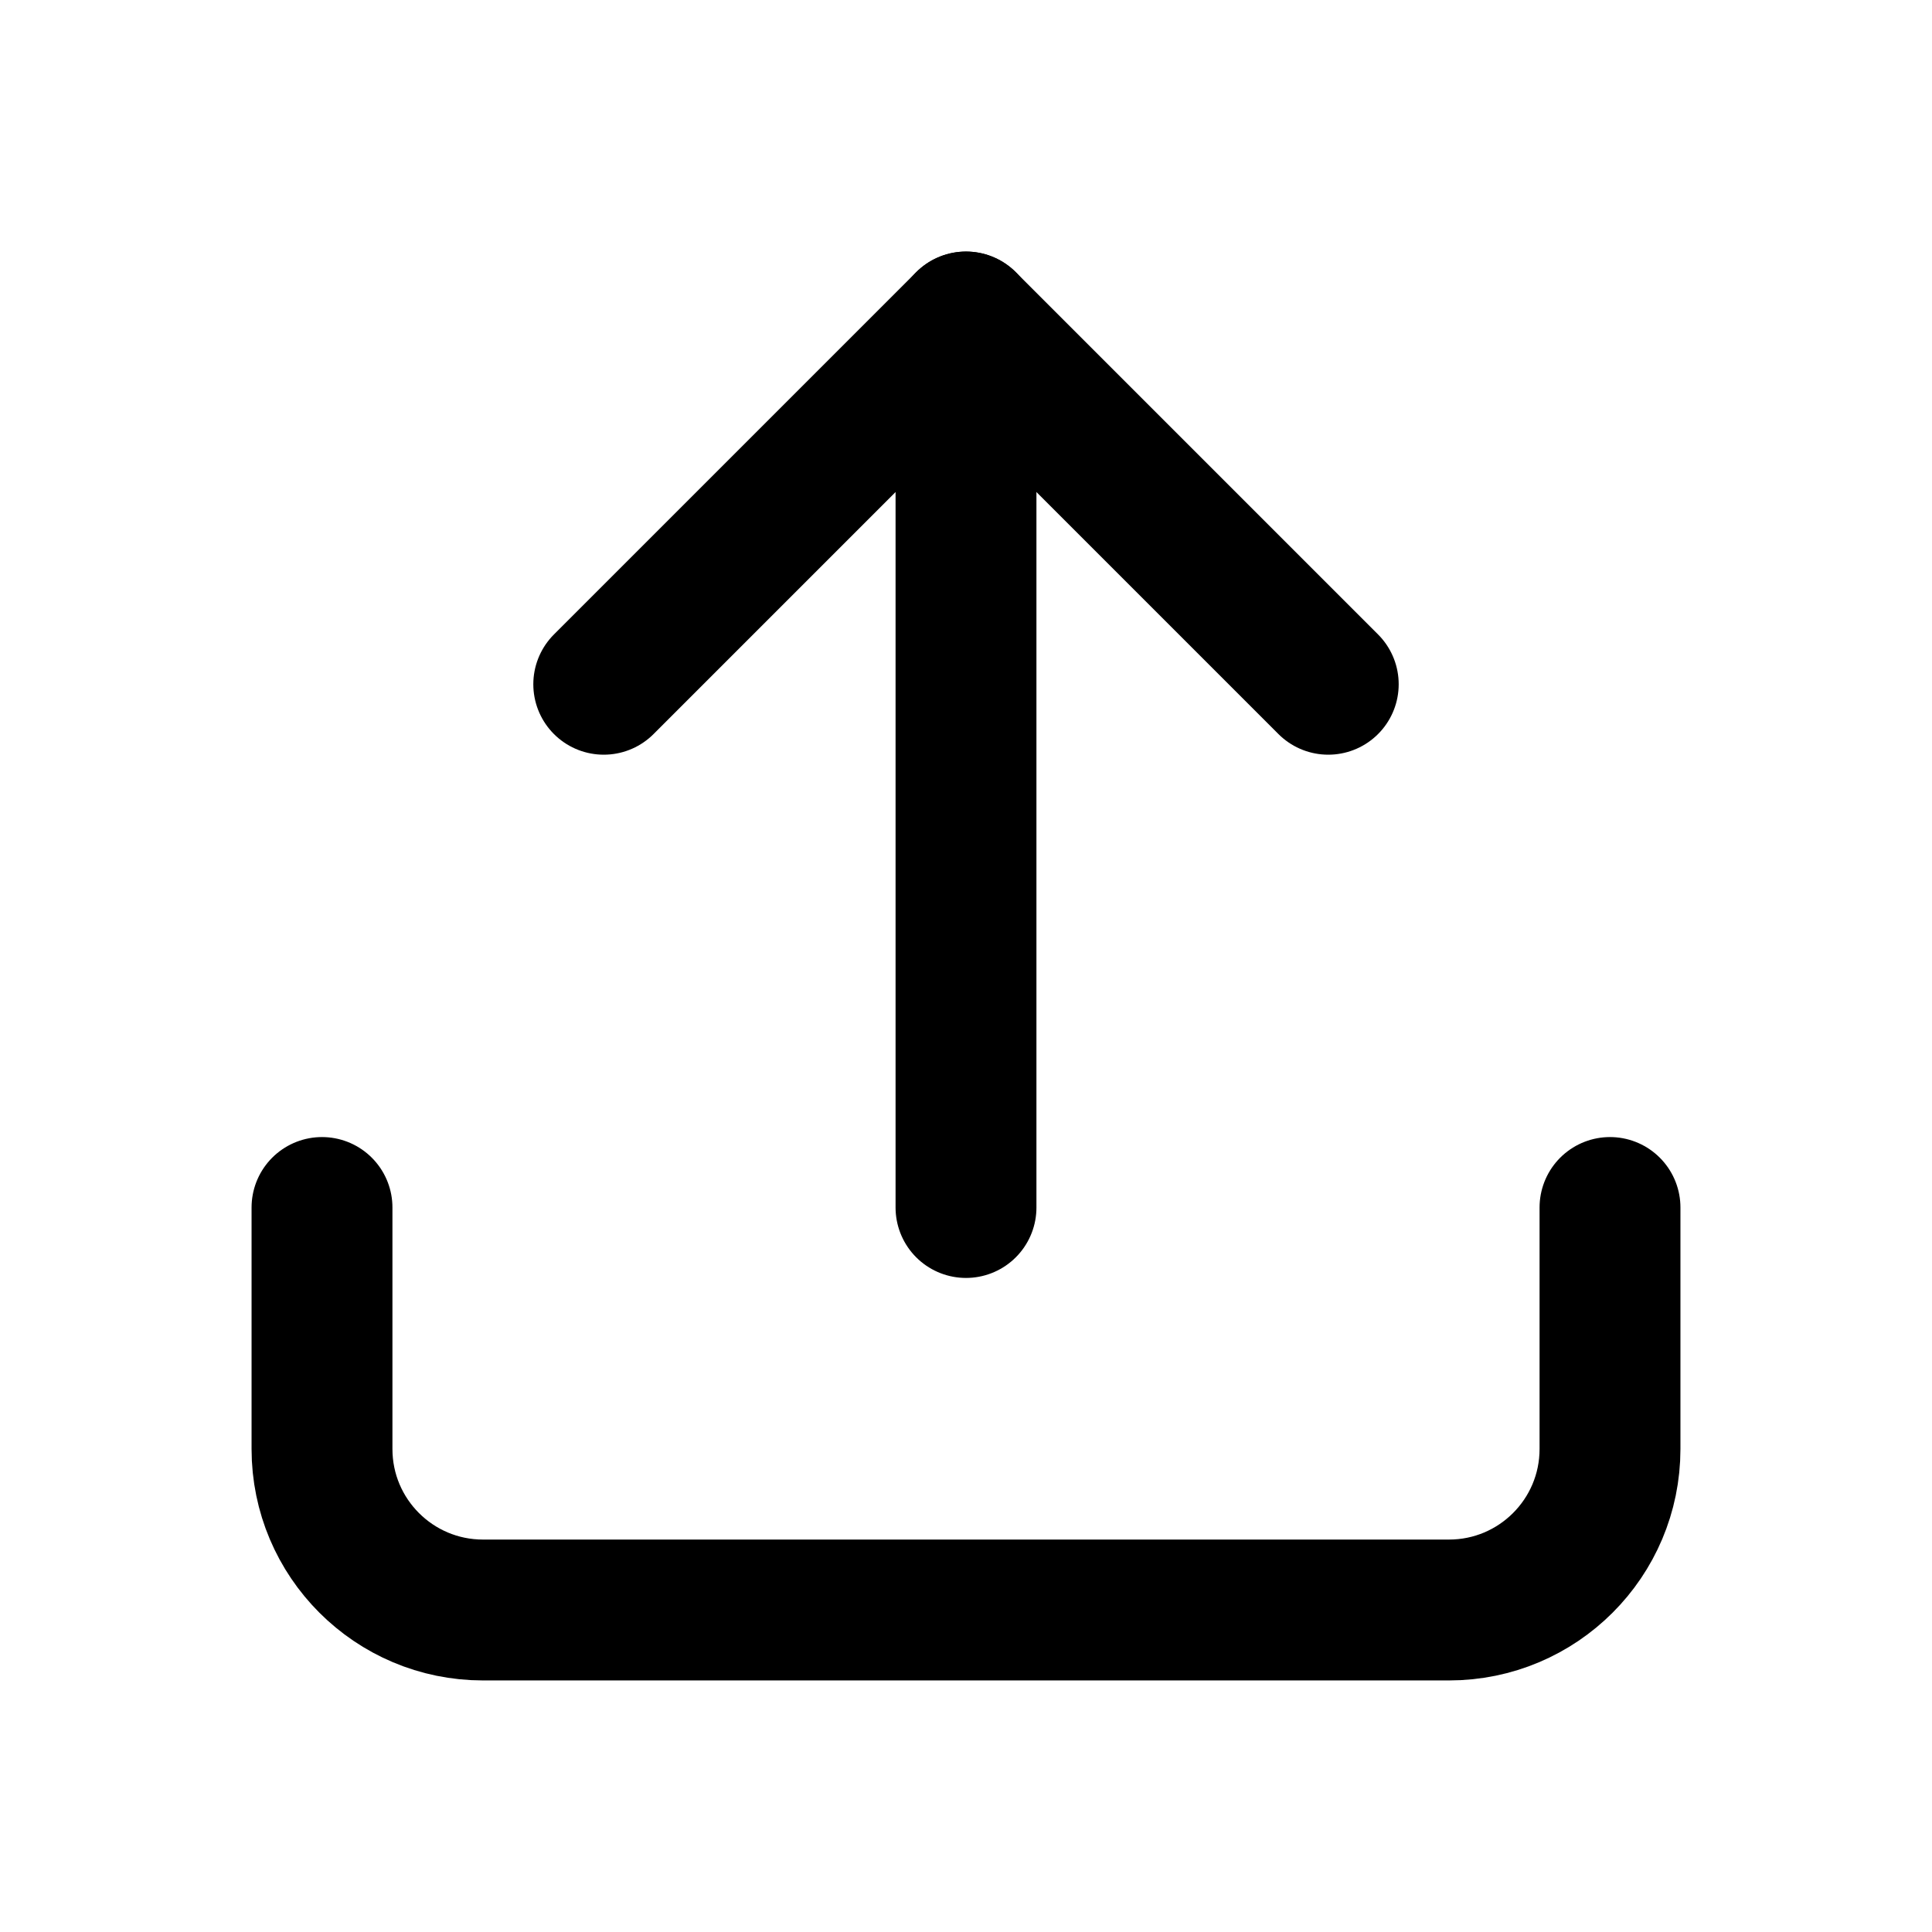
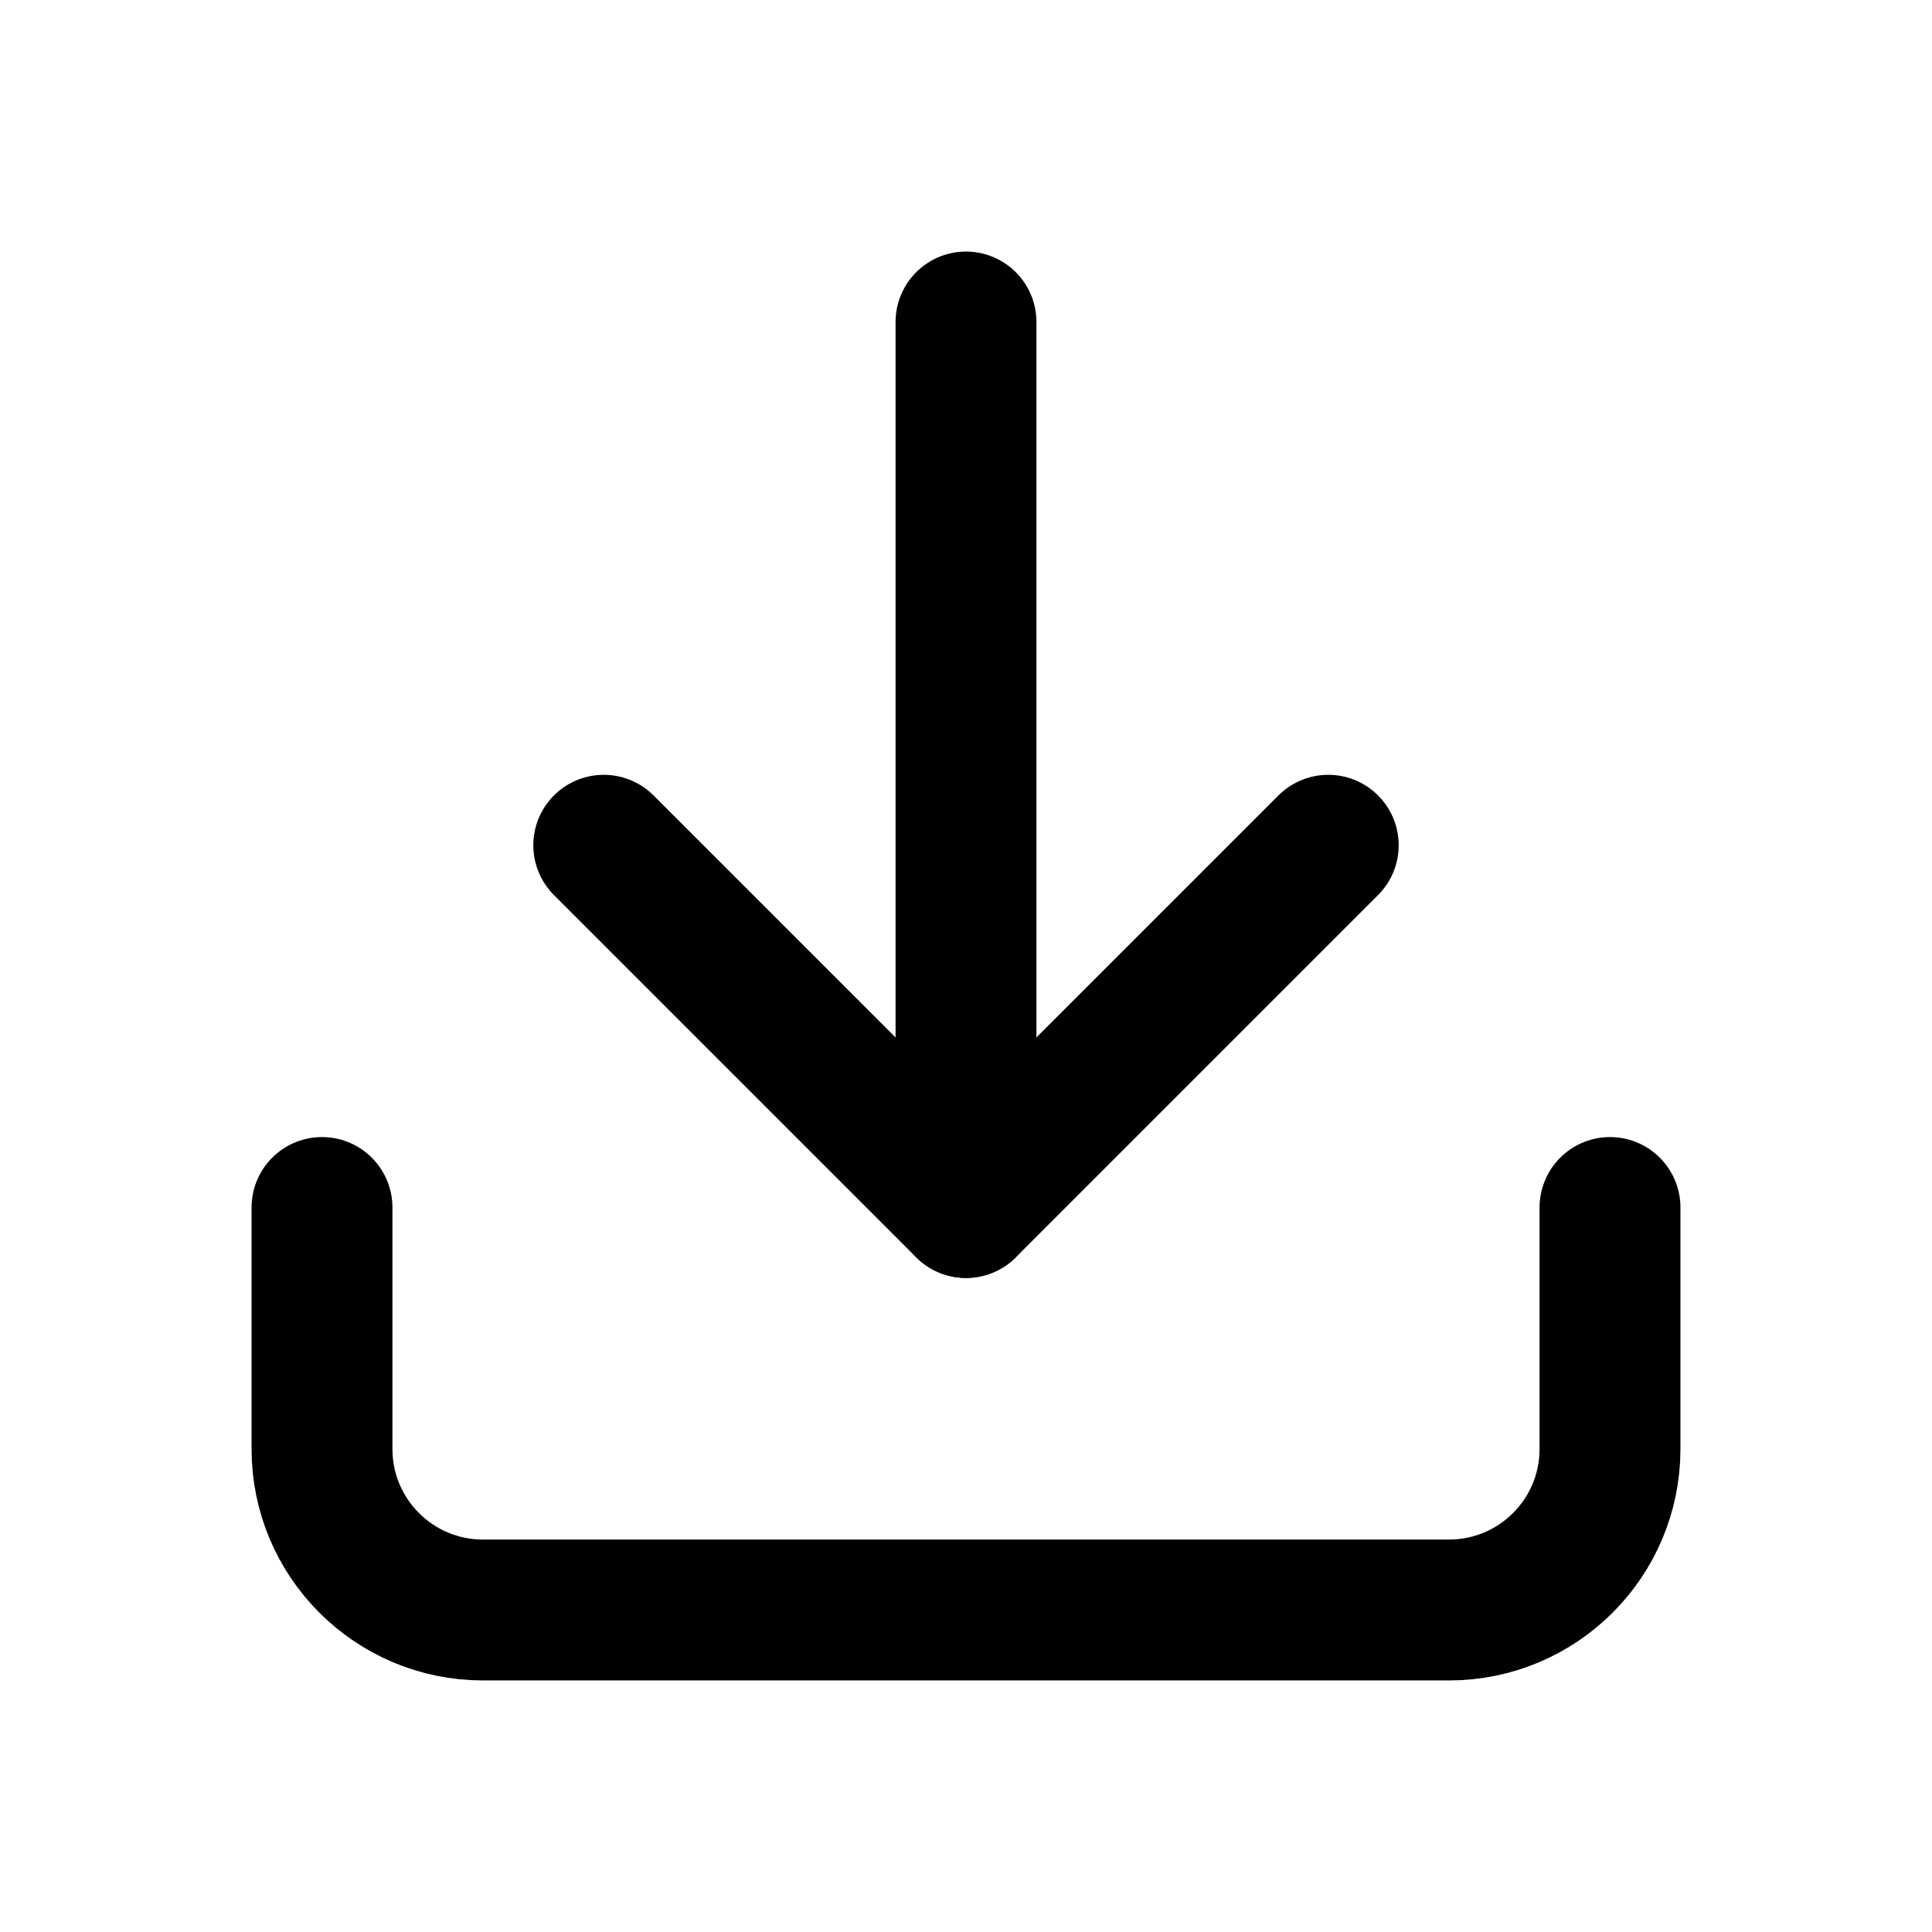
<svg xmlns="http://www.w3.org/2000/svg" viewBox="0 0 24 24" fill="none" stroke="#000" stroke-width="1.75" stroke-linecap="round" stroke-linejoin="round">
-   <path d="M12 15V4" />
-   <path d="M7.5 8.5L12 4l4.5 4.5" />
+   <path d="M12 4v11" />
+   <path d="M7.5 10.5L12 15l4.5-4.5" />
  <path d="M4 15v3a2 2 0 0 0 2 2h12a2 2 0 0 0 2-2v-3" />
</svg>
